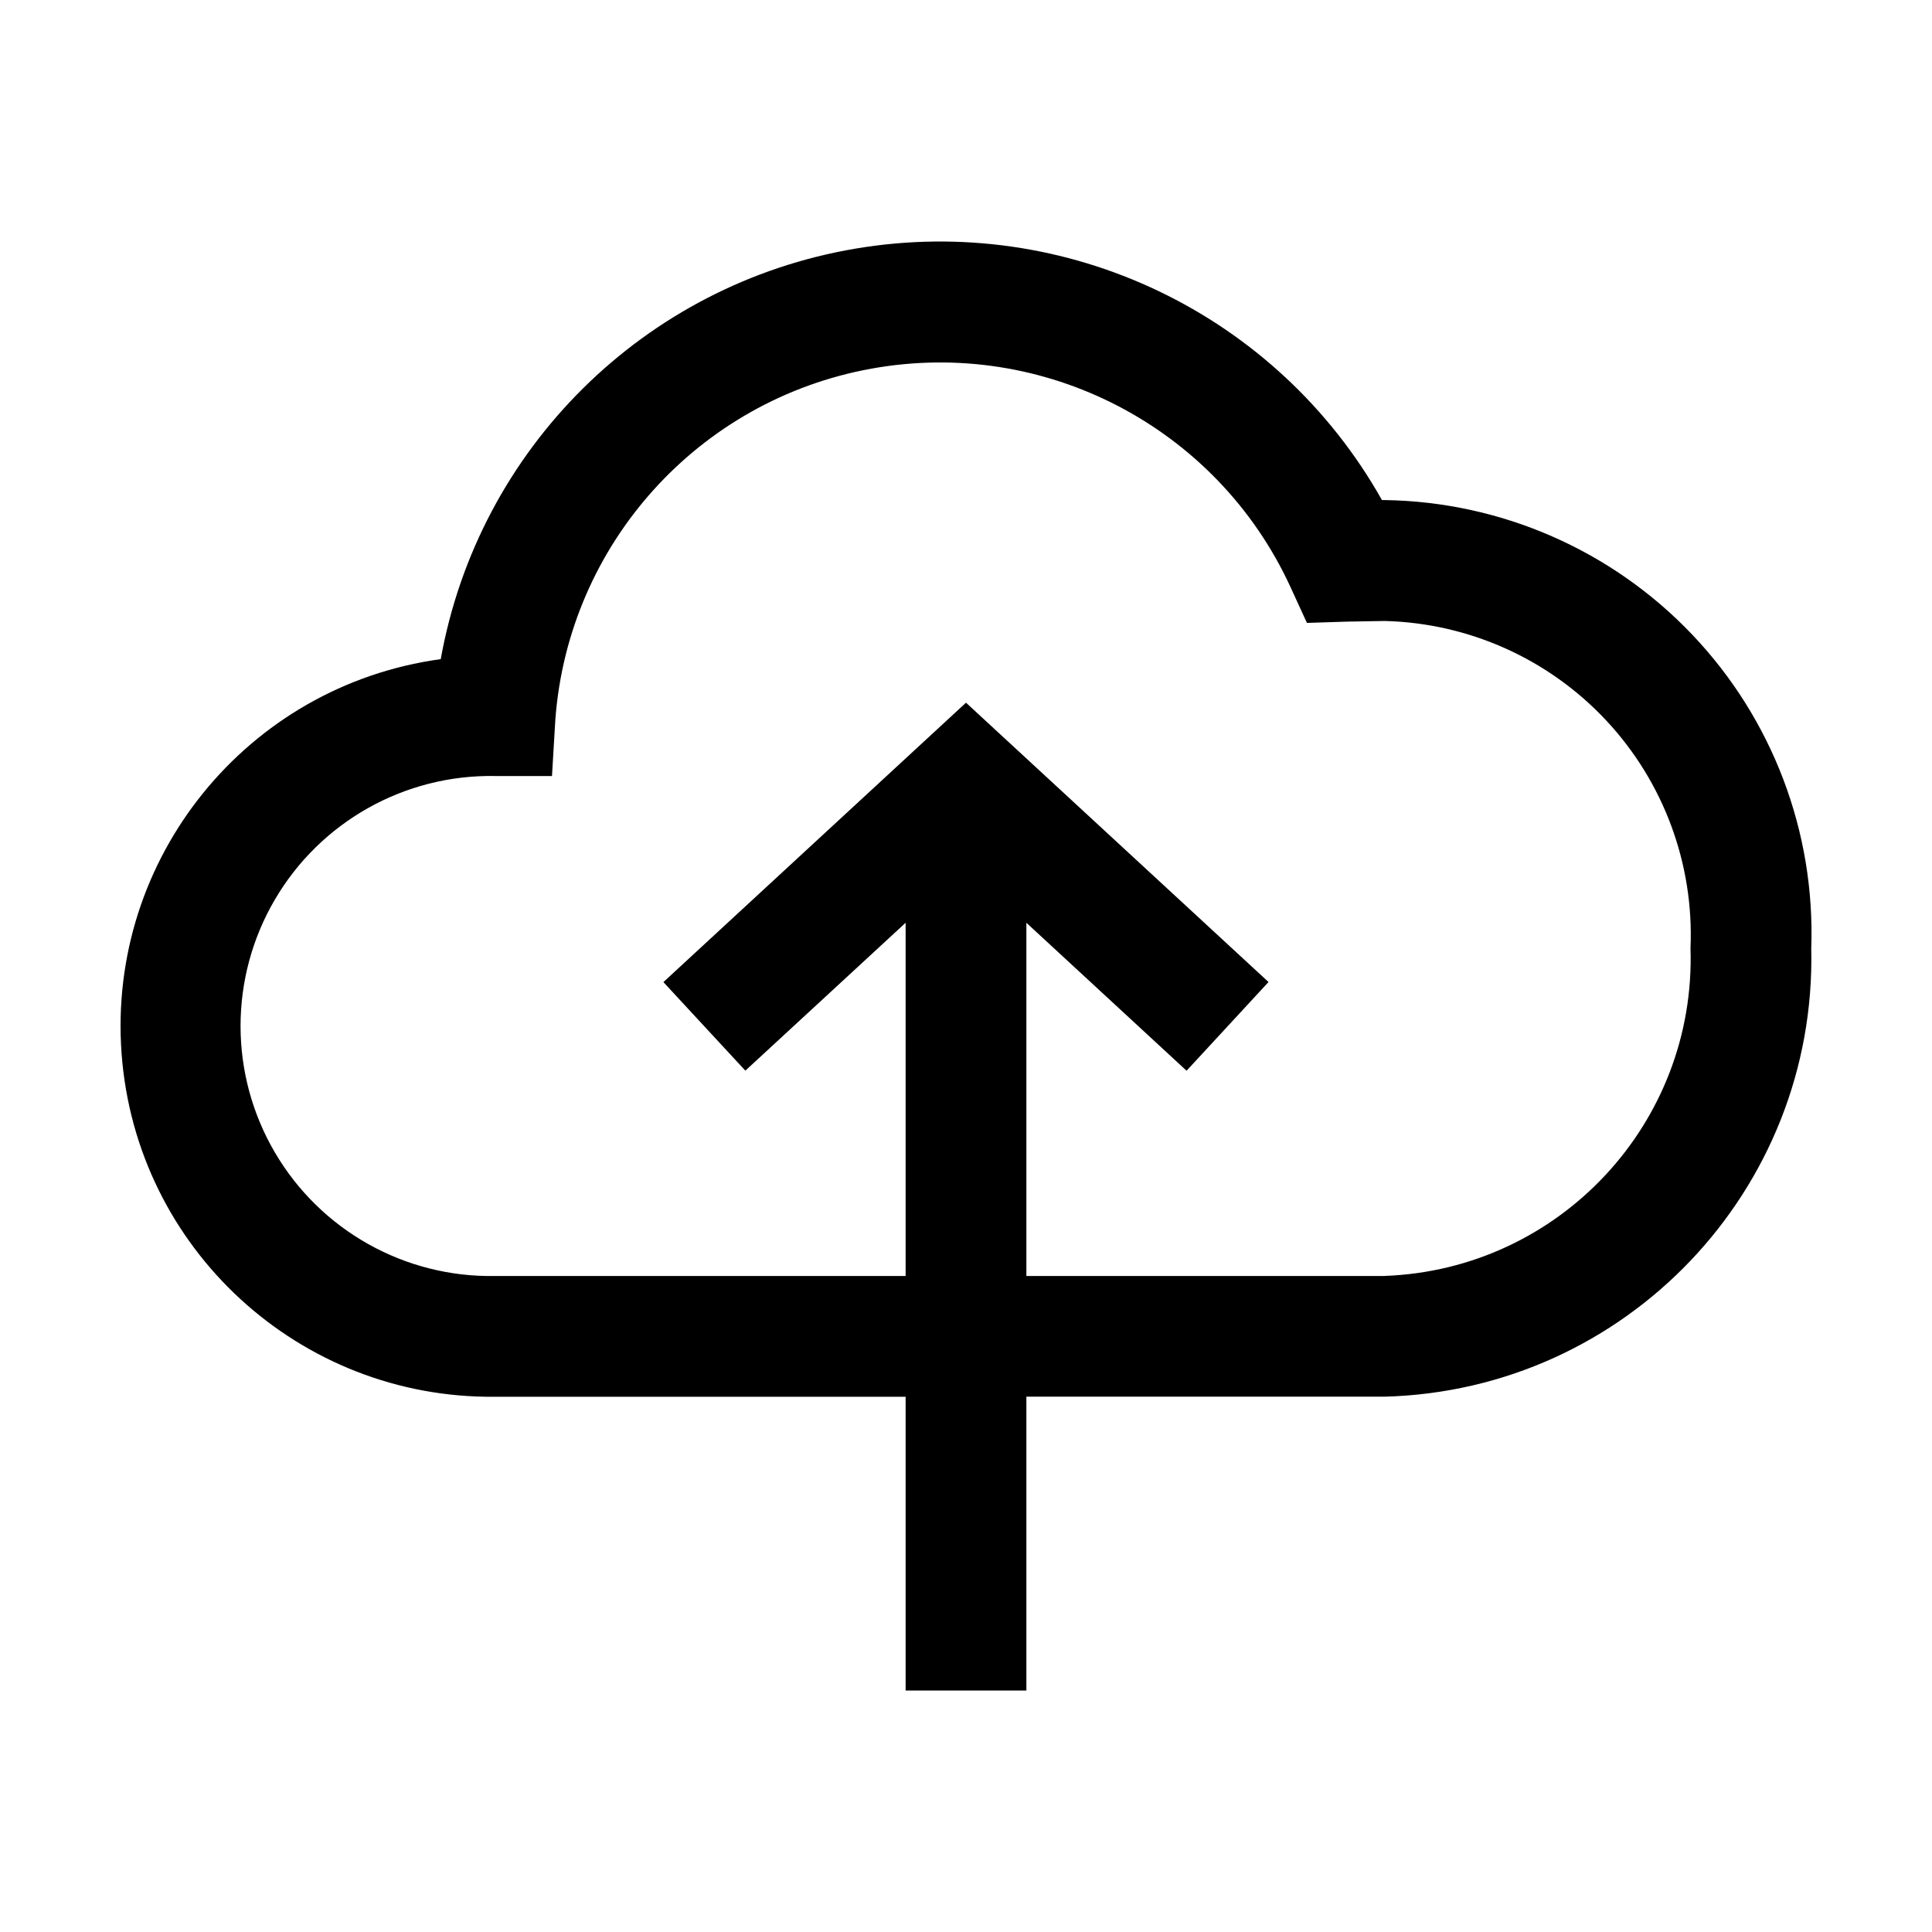
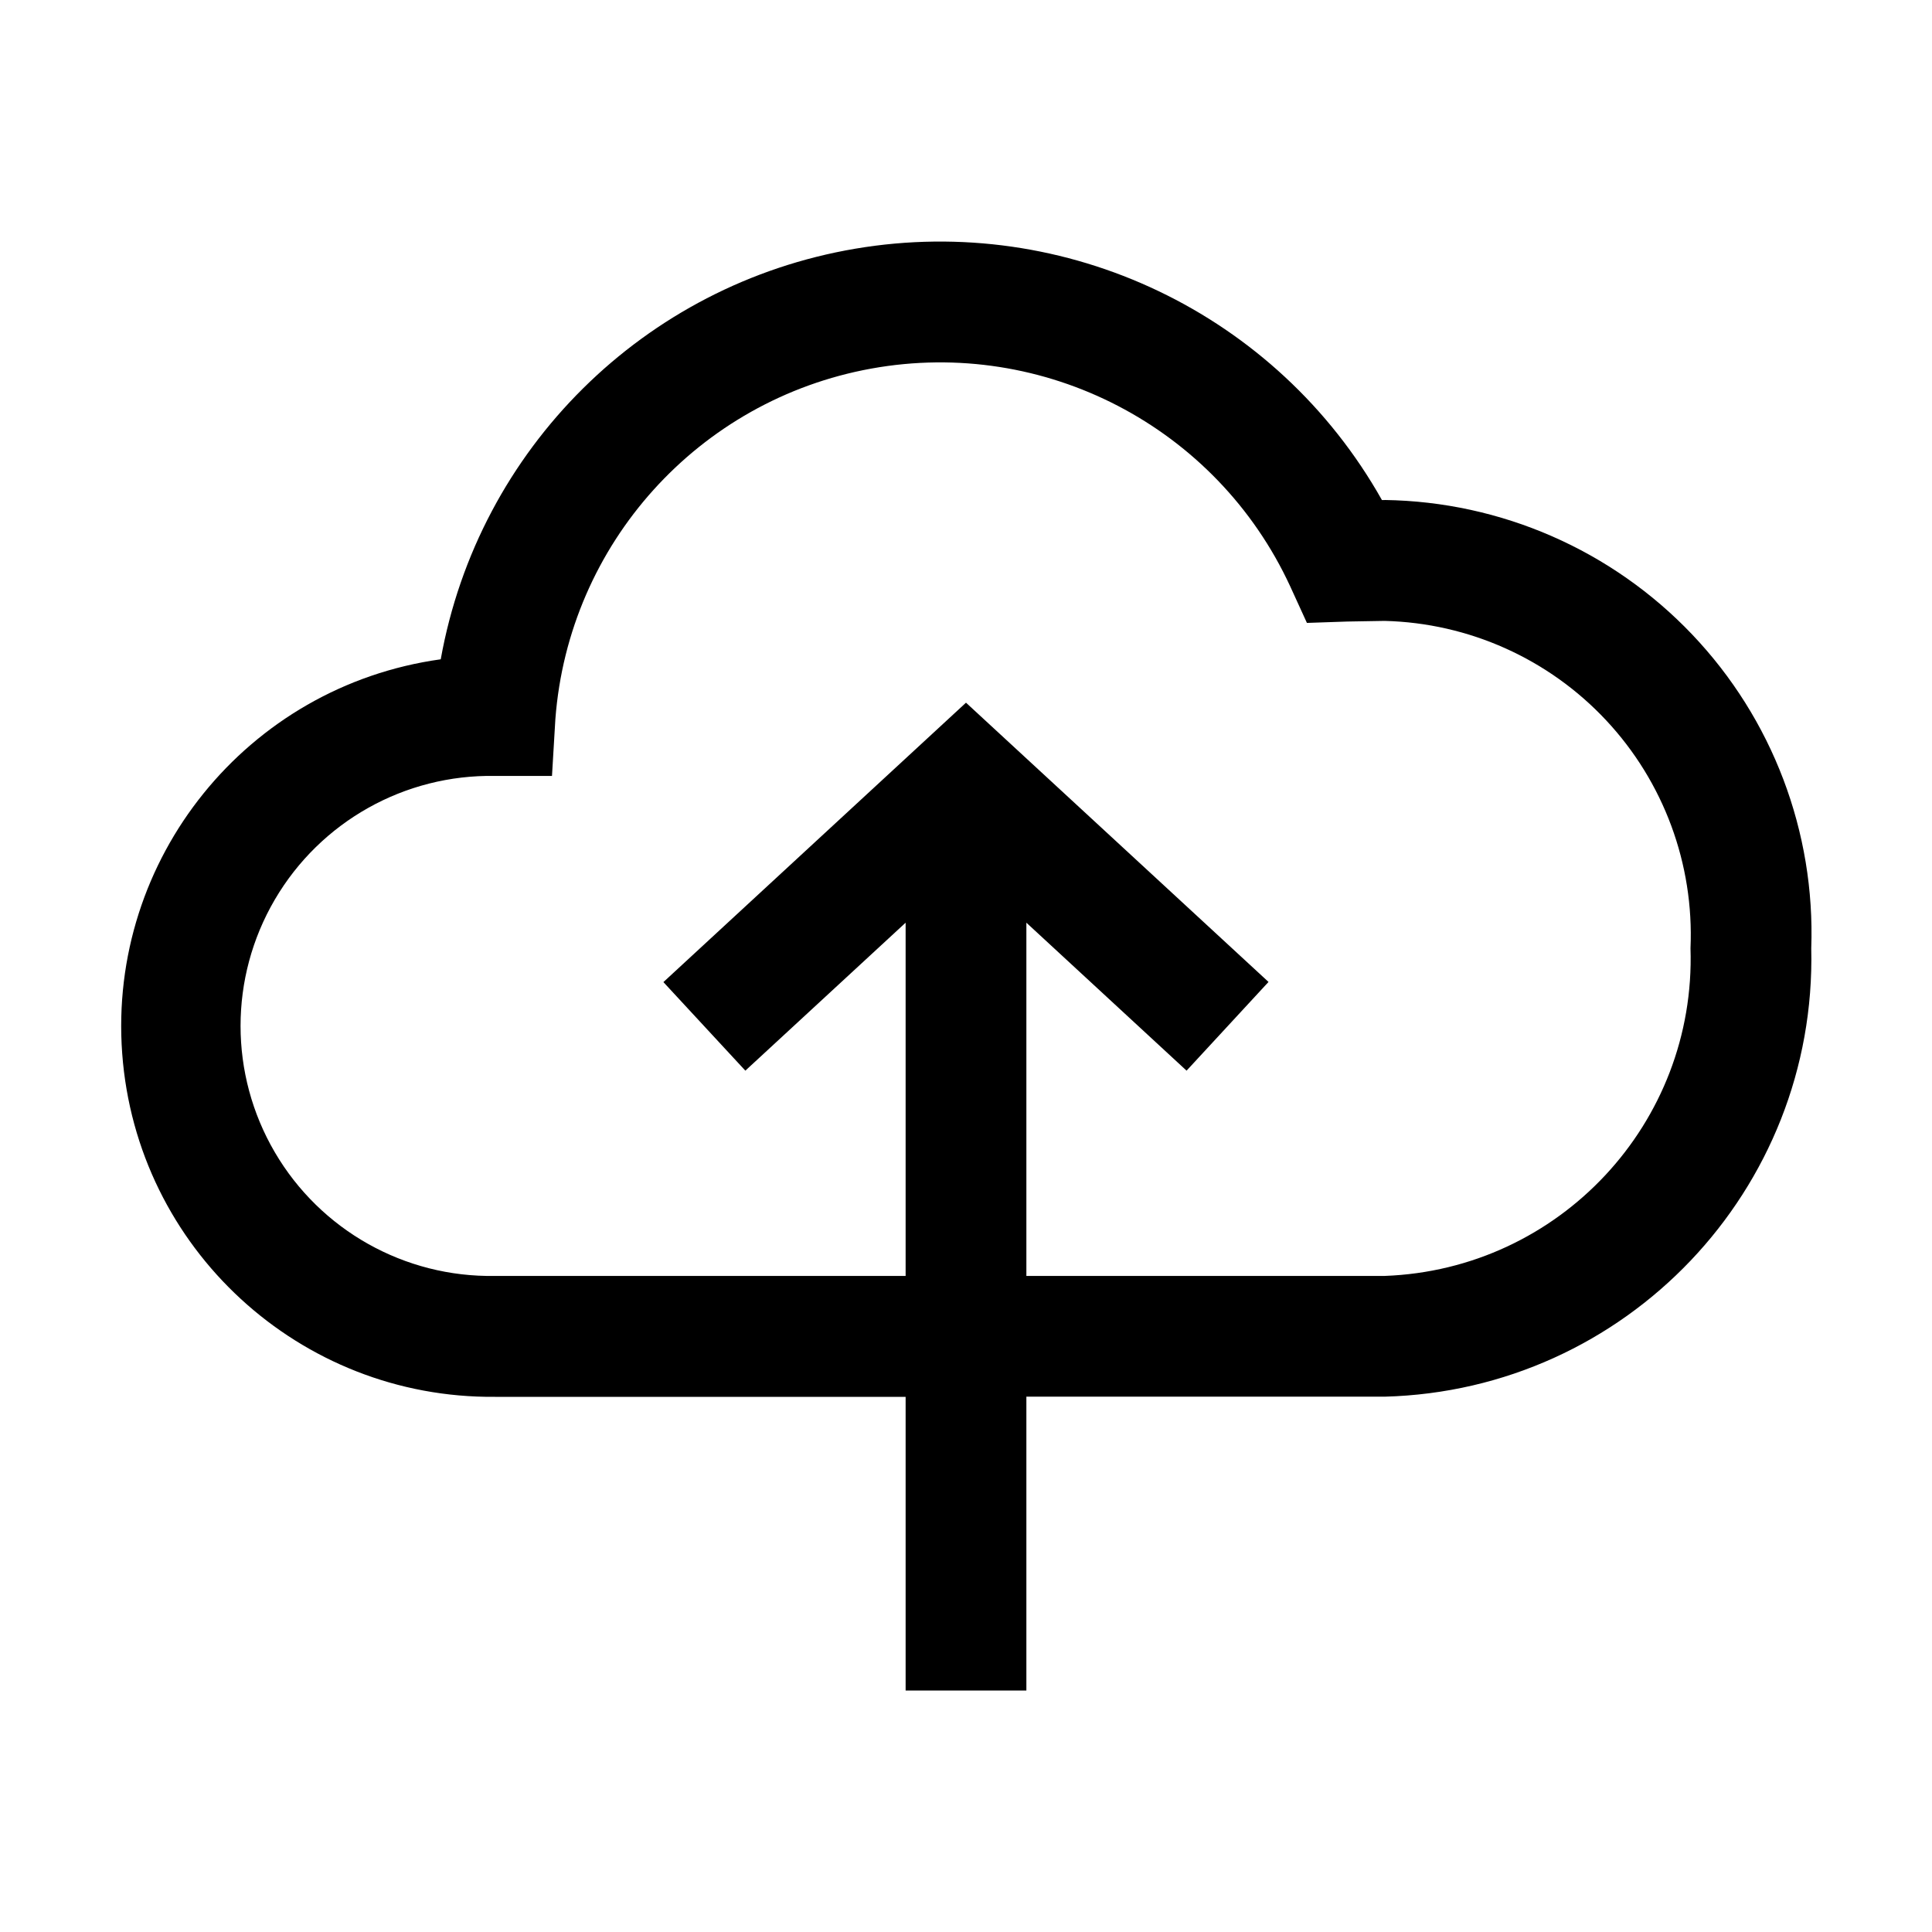
<svg xmlns="http://www.w3.org/2000/svg" viewBox="0 0 24 24">
-   <path d="M17.2 6.212h-.033A6.3 6.3 0 0 0 5.475 8.188a4.603 4.603 0 0 0 .675 9.163h5.1V21h1.5v-3.65h4.45a5.446 5.446 0 0 0 5.3-5.568 5.38 5.38 0 0 0-5.3-5.57m0 9.639h-4.45v-4.388l1.99 1.838 1.018-1.102L12 8.729 8.241 12.2l1.018 1.1 1.991-1.837v4.388h-5.1a3.106 3.106 0 1 1 0-6.211h.707l.042-.706a4.792 4.792 0 0 1 9.128-1.65l.208.454.5-.016.465-.008A3.9 3.9 0 0 1 21 11.78a3.945 3.945 0 0 1-3.8 4.07" />
+   <path d="M17.2 6.212h-.033A6.3 6.3 0 0 0 5.475 8.19a4.603 4.603 0 0 0 .675 9.162h5.1V21h1.5v-3.65h4.45a5.445 5.445 0 0 0 5.3-5.57 5.38 5.38 0 0 0-5.3-5.569m0 9.639h-4.45v-4.388l1.99 1.838 1.018-1.102L12 8.729 8.241 12.2l1.018 1.1 1.991-1.838v4.388h-5.1a3.106 3.106 0 1 1 0-6.211h.707l.042-.706a4.792 4.792 0 0 1 9.128-1.65l.208.455.5-.017.465-.008A3.9 3.9 0 0 1 21 11.78a3.945 3.945 0 0 1-3.8 4.07" />
</svg>
